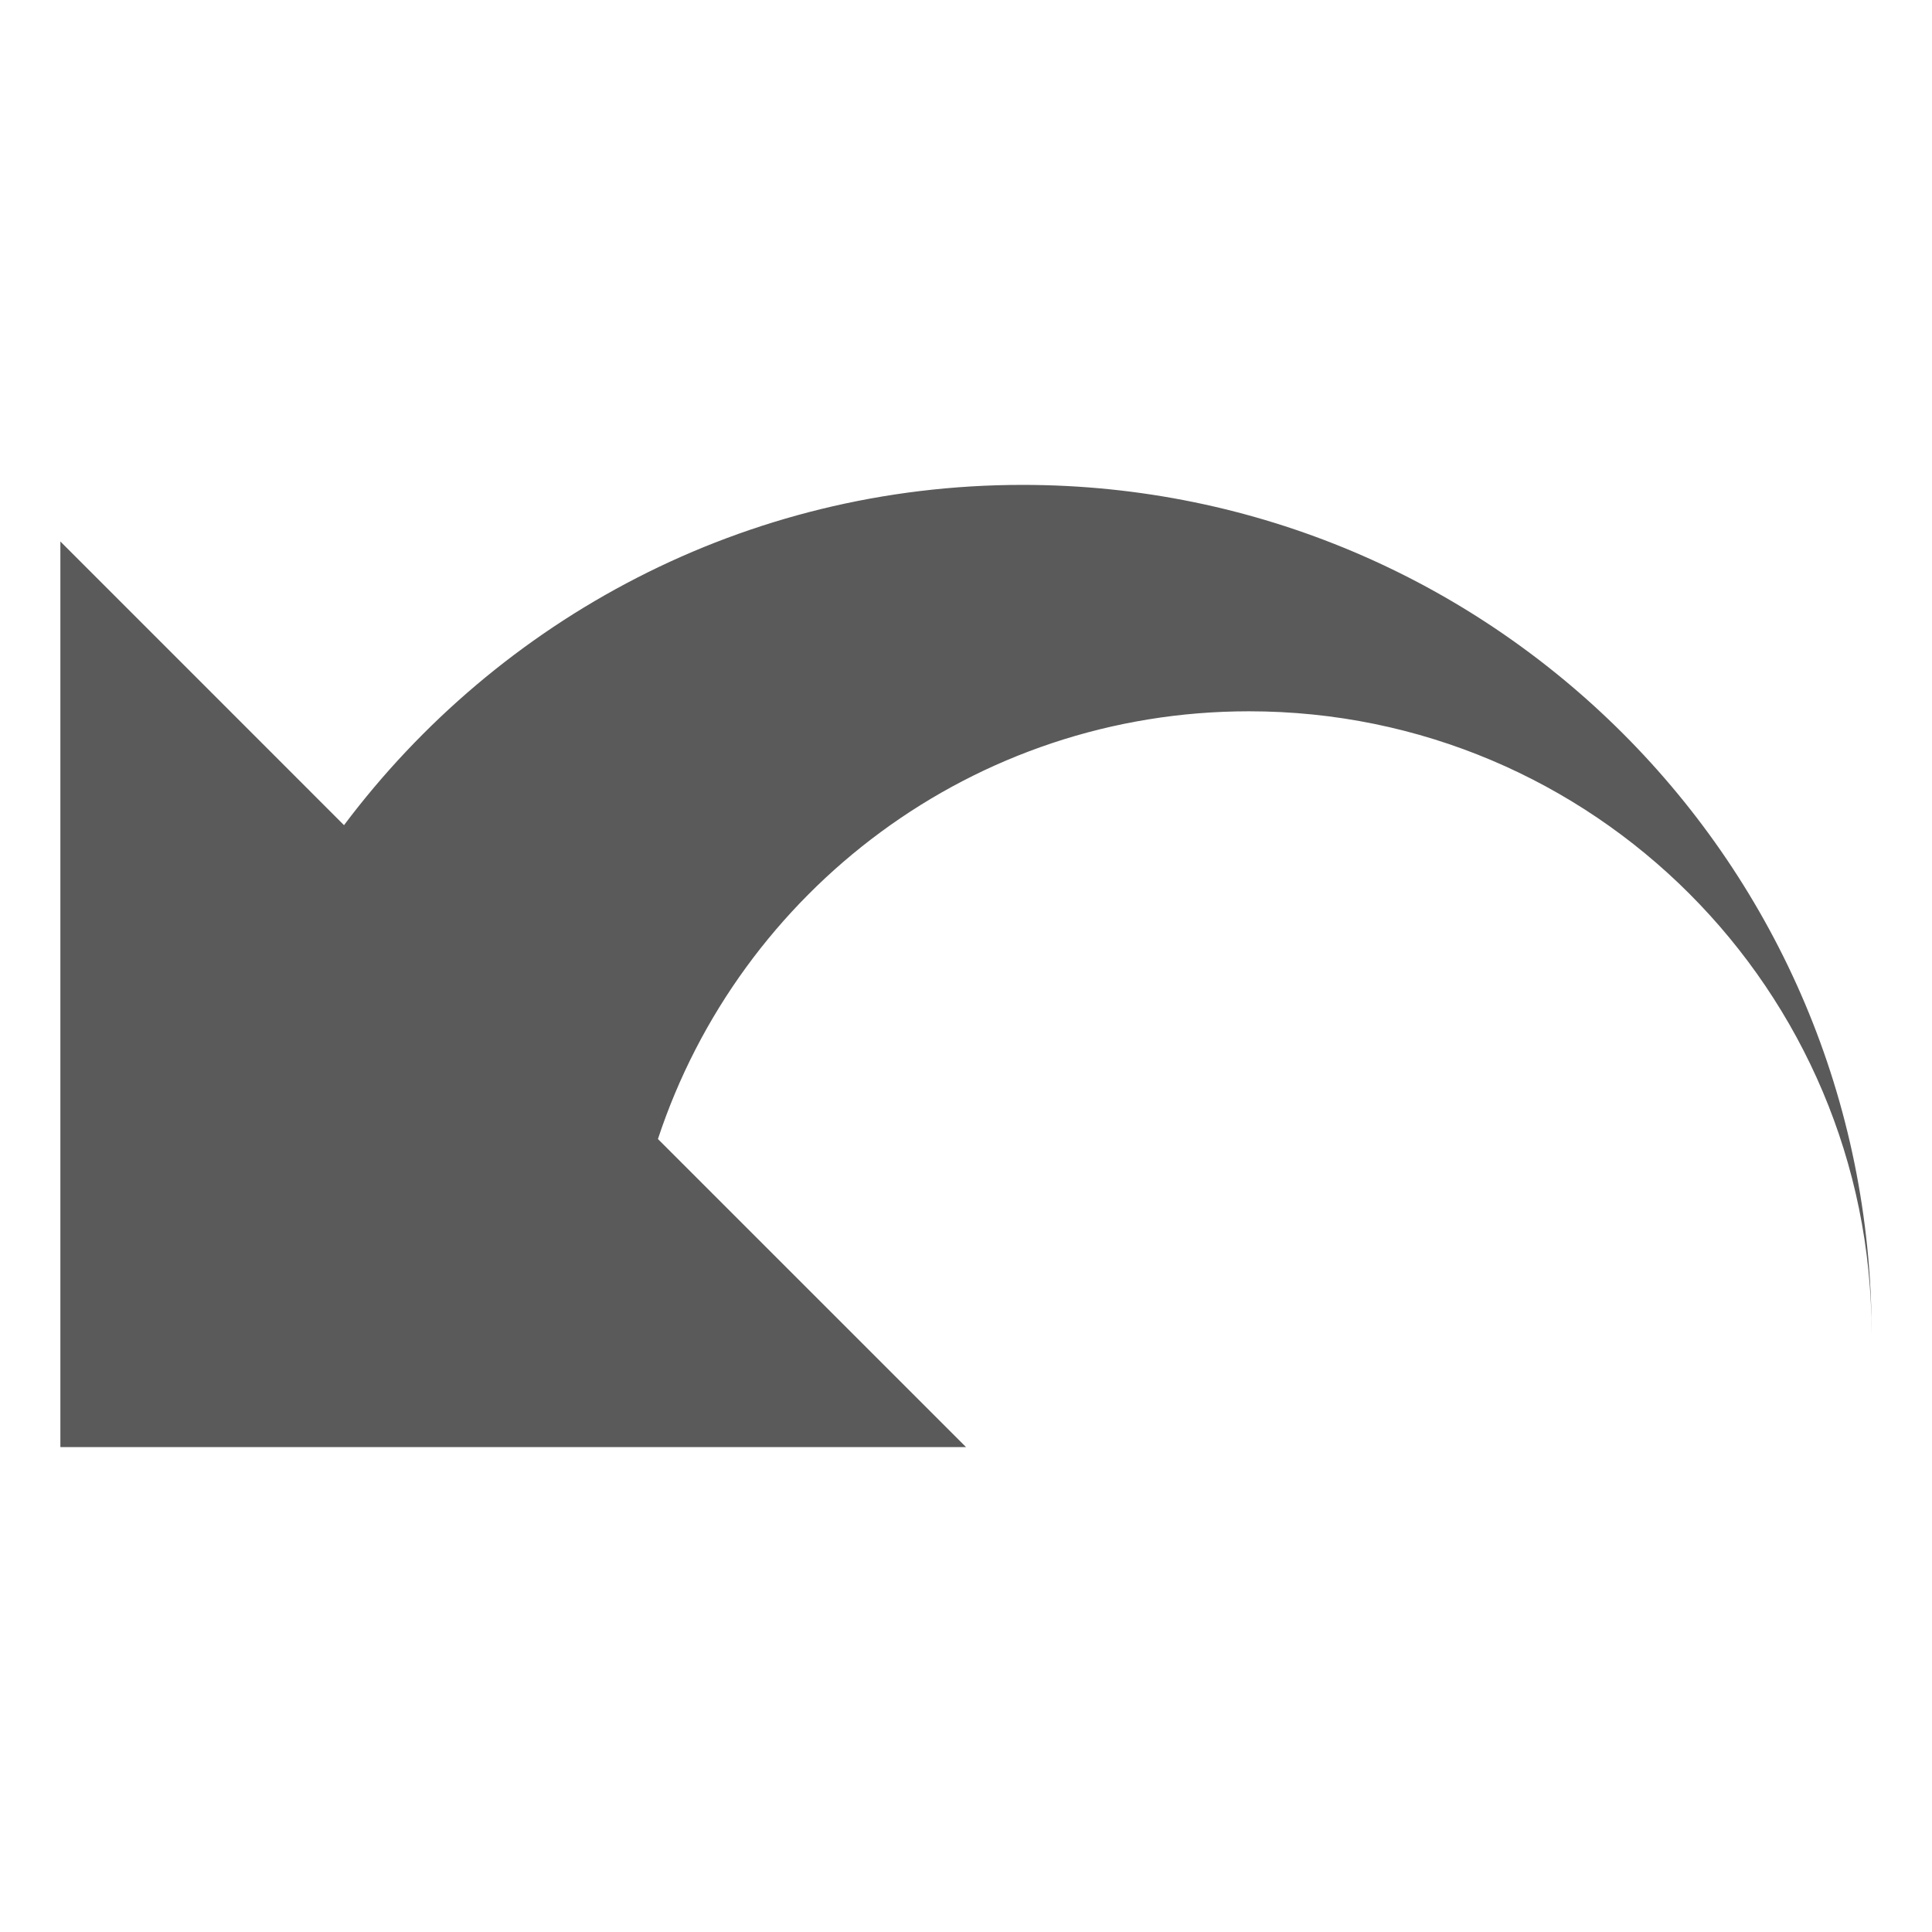
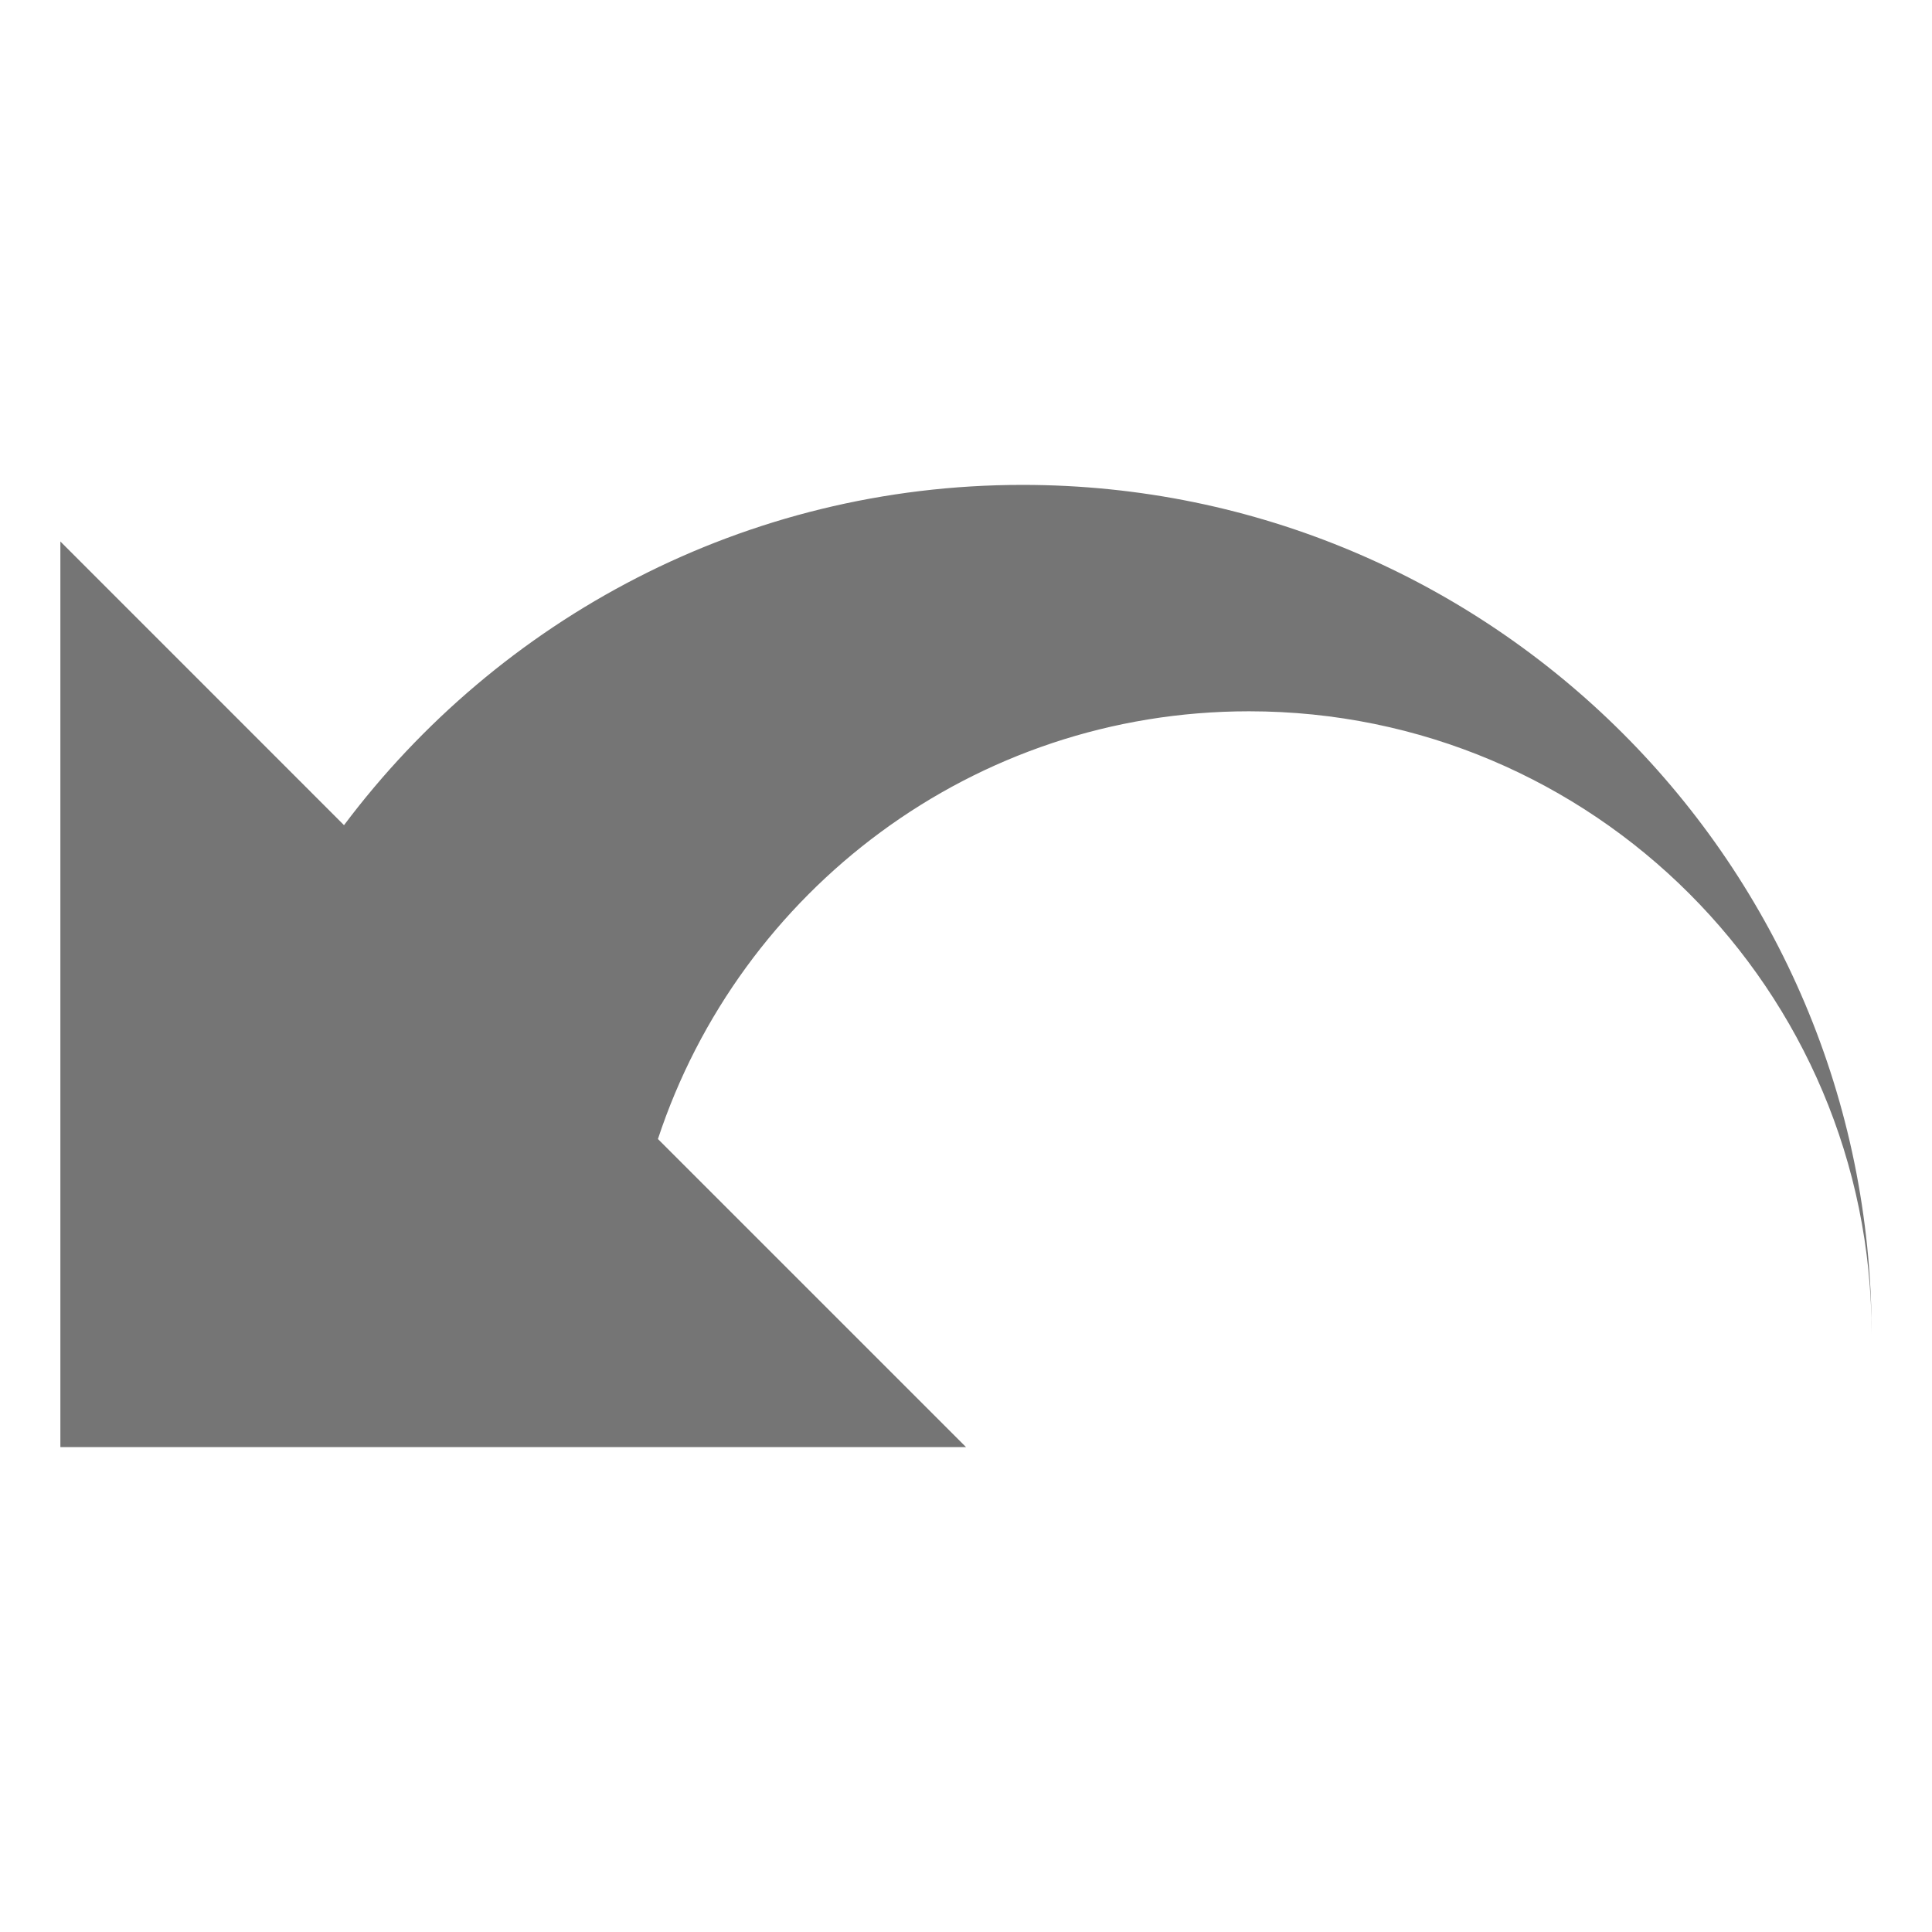
<svg xmlns="http://www.w3.org/2000/svg" version="1.1" id="Capa_1" x="0px" y="0px" width="512px" height="512px" viewBox="0 0 485.183 485.183" style="enable-background:new 0 0 485.183 485.183;" xml:space="preserve">
  <defs id="defs39" />
  <g id="g4" transform="matrix(0.9375019,0,0,0.9374544,15.16197,15.1735)" style="stroke-width:1.067">
-     <path d="m 257.751,113.708 c -74.419,0 -140.281,35.892 -181.773,91.155 L 0,128.868 v 242.606 h 242.606 l -82.538,-82.532 c 21.931,-66.52 84.474,-114.584 158.326,-114.584 92.161,0 166.788,74.689 166.788,166.795 C 485.183,215.524 383.365,113.708 257.751,113.708 Z" id="path2" style="fill:#5A5A5A;stroke-width:1.102" />
+     <path d="m 257.751,113.708 c -74.419,0 -140.281,35.892 -181.773,91.155 L 0,128.868 v 242.606 h 242.606 l -82.538,-82.532 c 21.931,-66.52 84.474,-114.584 158.326,-114.584 92.161,0 166.788,74.689 166.788,166.795 C 485.183,215.524 383.365,113.708 257.751,113.708 Z" id="path2" style="fill:#757575;stroke-width:1.102" />
  </g>
  <g id="g6" />
  <g id="g8" />
  <g id="g10" />
  <g id="g12" />
  <g id="g14" />
  <g id="g16" />
  <g id="g18" />
  <g id="g20" />
  <g id="g22" />
  <g id="g24" />
  <g id="g26" />
  <g id="g28" />
  <g id="g30" />
  <g id="g32" />
  <g id="g34" />
</svg>
